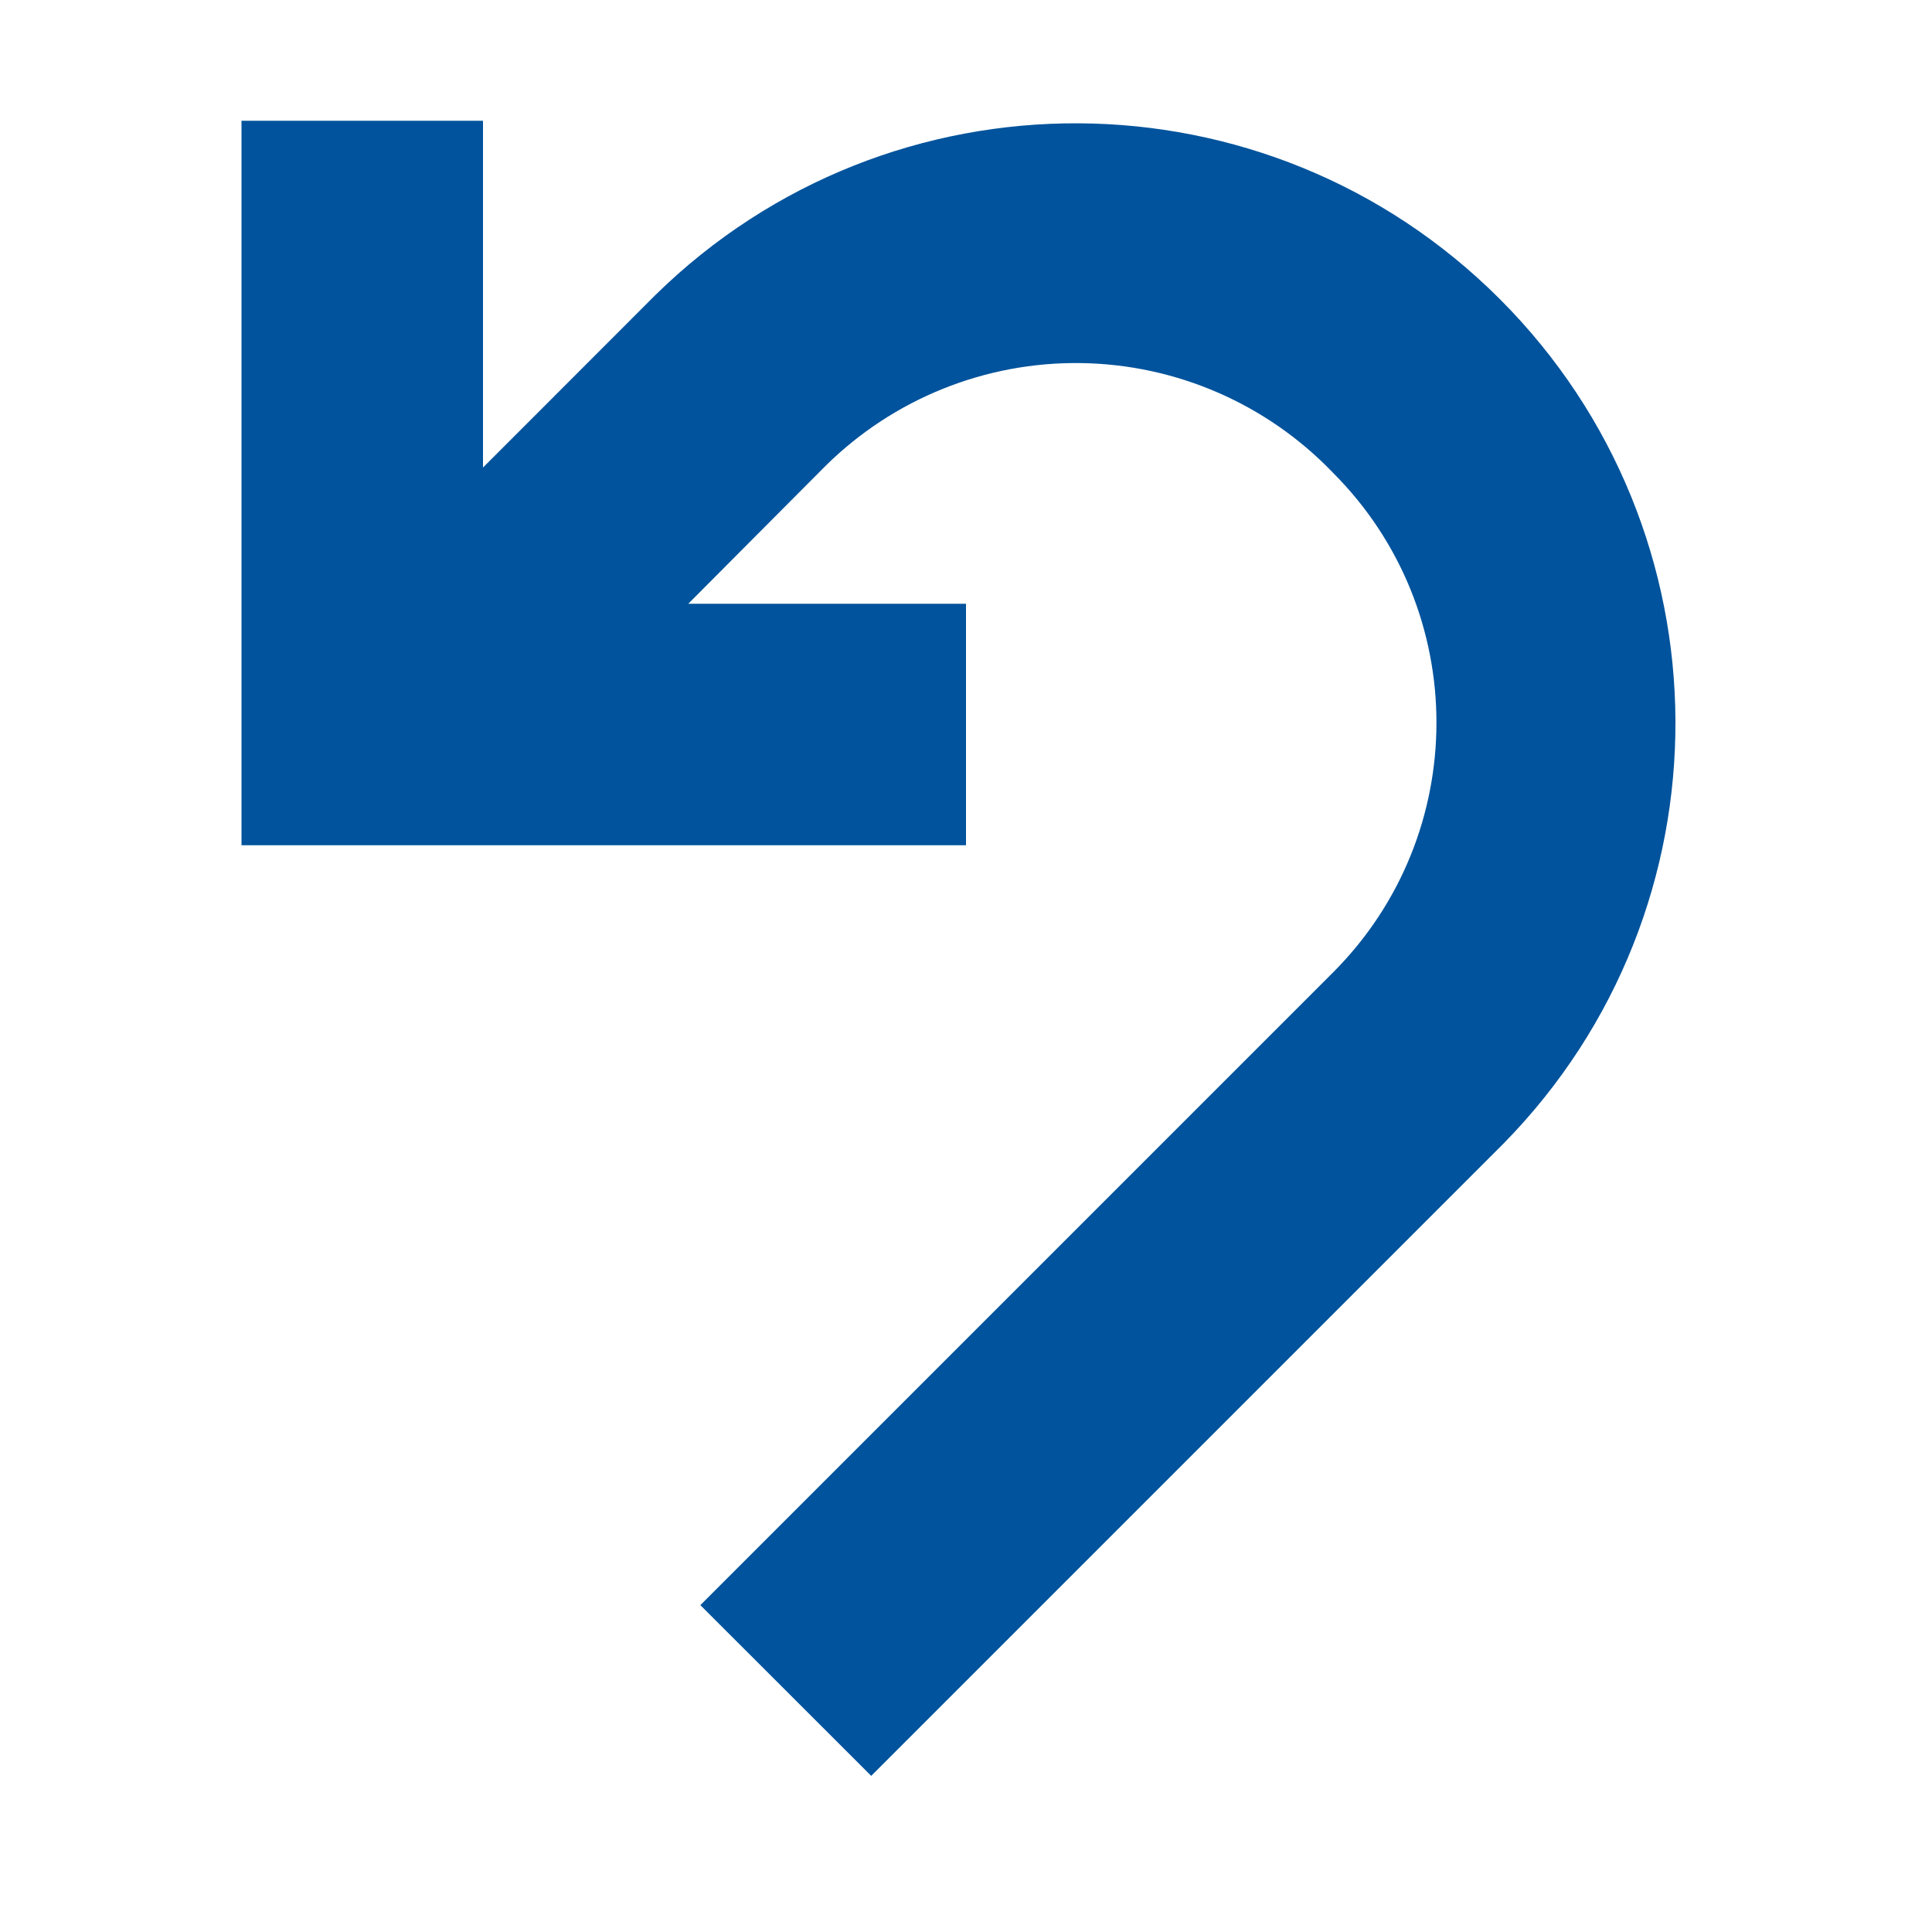
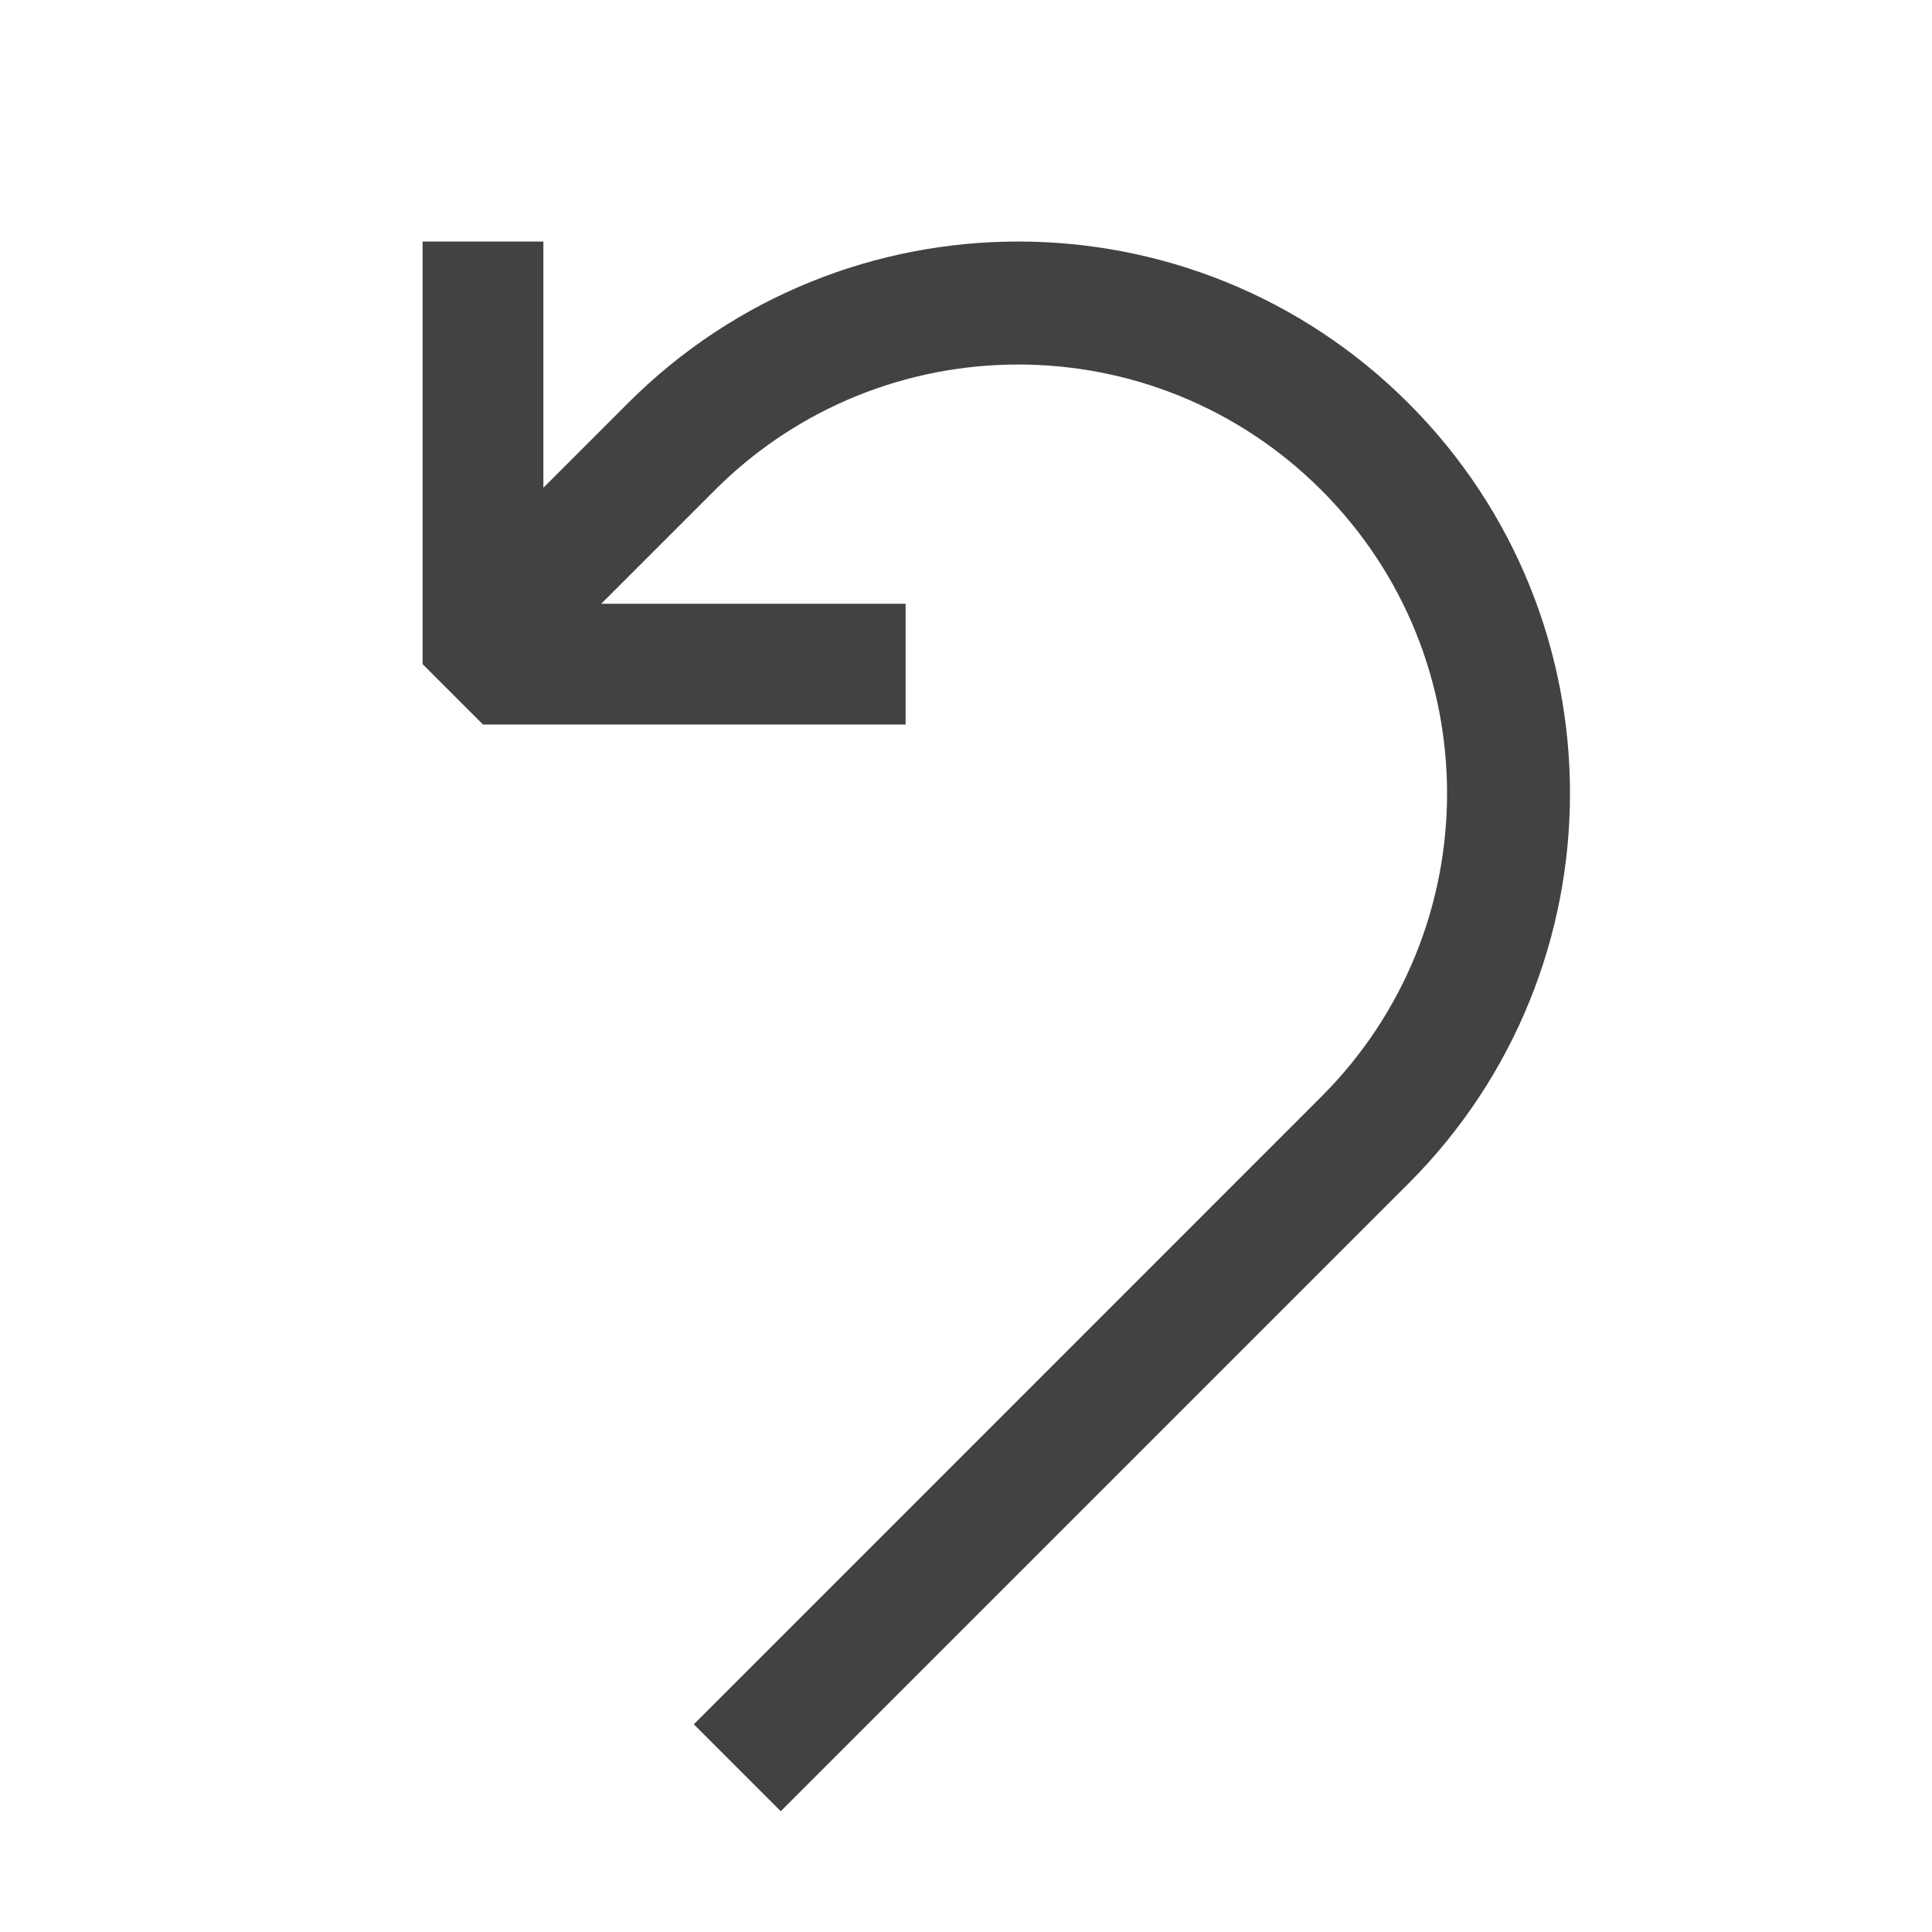
- <svg xmlns="http://www.w3.org/2000/svg" viewBox="0 0 16 16">
-   <defs>
-     <style>.icon-canvas-transparent,.icon-vs-out{fill:#f6f6f6;}.icon-canvas-transparent{opacity:0;}.icon-vs-action-blue{fill:#00539c;}</style>
-   </defs>
-   <g>
-     <path class="icon-canvas-transparent" d="M16,0V16H0V0Z" />
-   </g>
-   <g style="display: none;">
-     <path class="icon-vs-out" d="M14.888,5.972a5.853,5.853,0,0,1-1.728,4.2L7.336,16H7.094L4.387,13.293l5.945-5.945a1.928,1.928,0,0,0,0-2.727A2.036,2.036,0,0,0,9,4.011V8H1V0H5V1.474a5.934,5.934,0,0,1,8.1.262A6.006,6.006,0,0,1,14.888,5.972Z" style="display: none;" />
-   </g>
-   <g>
-     <path class="icon-vs-action-blue" d="M12.453,9.469,7.215,14.707,5.8,13.293l5.238-5.238a2.927,2.927,0,0,0,0-4.141,2.949,2.949,0,0,0-4.2-.057L5.7,5H8V7H2V1H4V3.872L5.428,2.443a4.968,4.968,0,0,1,7.025,7.026Z" />
-   </g>
+ <svg xmlns="http://www.w3.org/2000/svg" width="16" height="16" viewBox="0 0 16 16" fill="none">
+   <path fill-rule="evenodd" clip-rule="evenodd" d="M3.5 2V5.5L4 6H7.5V5H4.979L5.92 4.059C7.308 2.672 9.557 2.672 10.943 4.059C12.331 5.446 12.331 7.695 10.943 9.082L5.746 14.28L6.466 15L11.664 9.802C13.448 8.017 13.448 5.123 11.664 3.339C9.879 1.554 6.985 1.554 5.2 3.339L4.5 4.039V2H3.5Z" fill="#424242" />
</svg>
